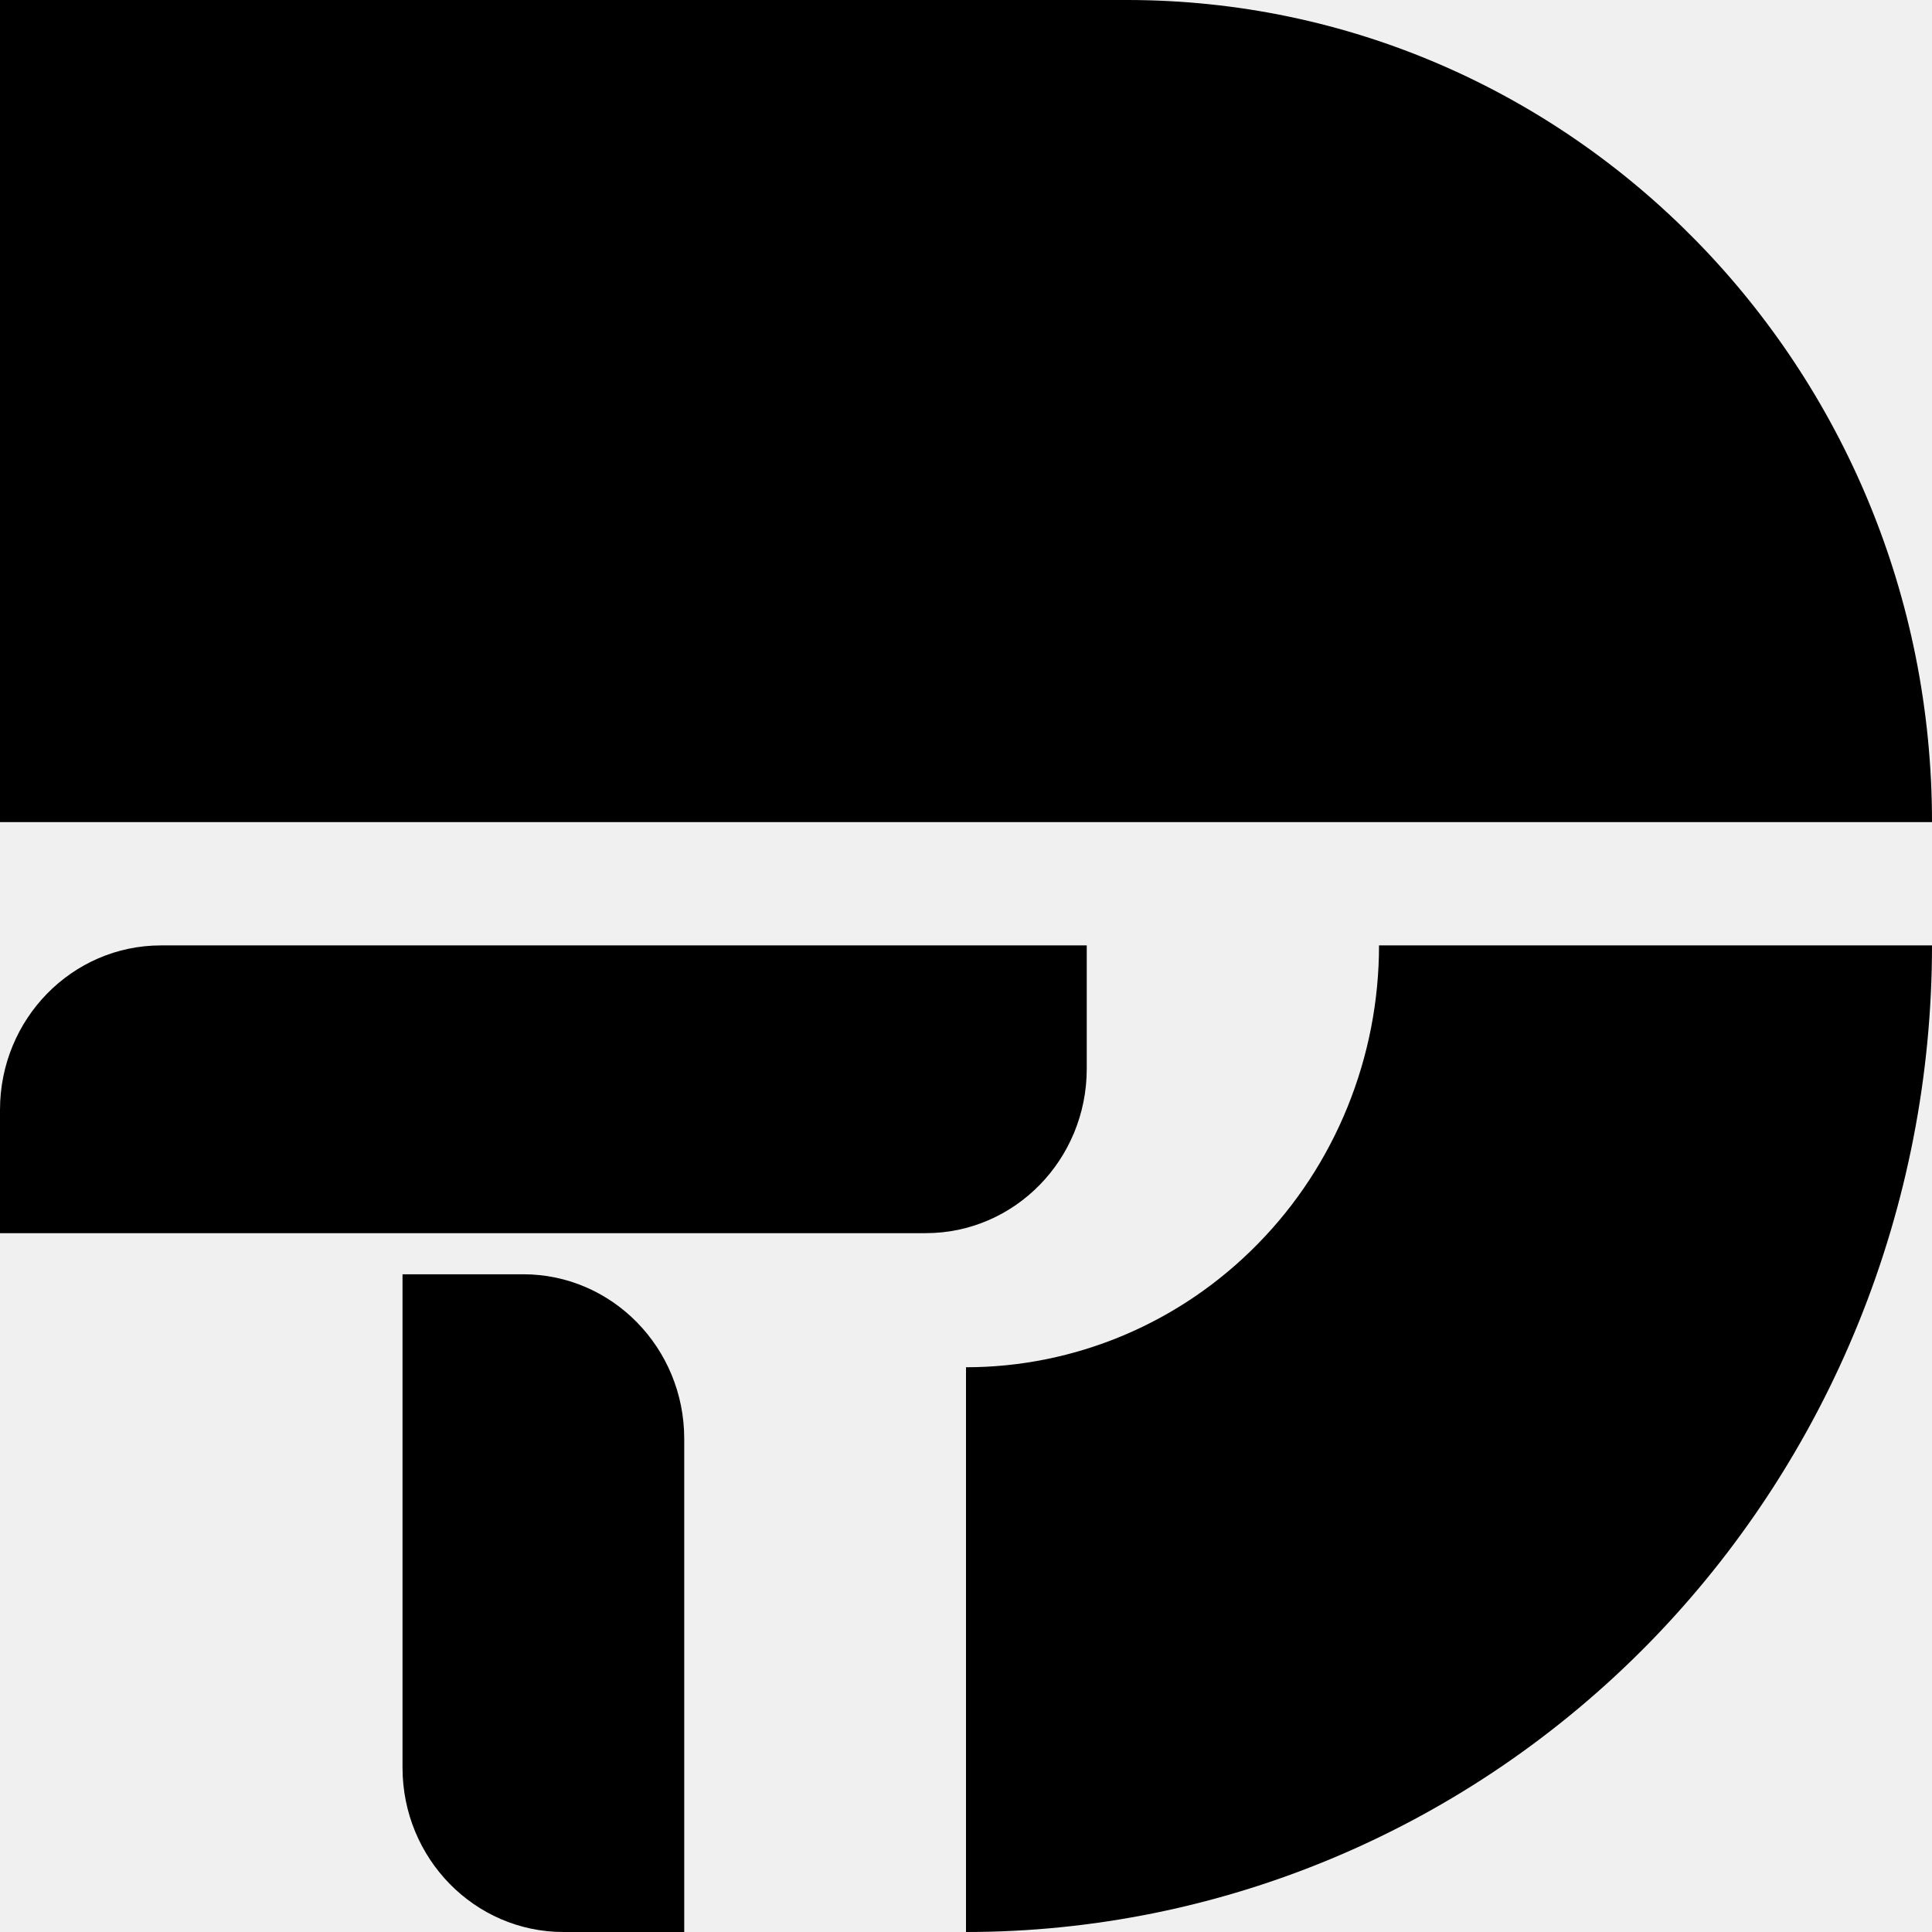
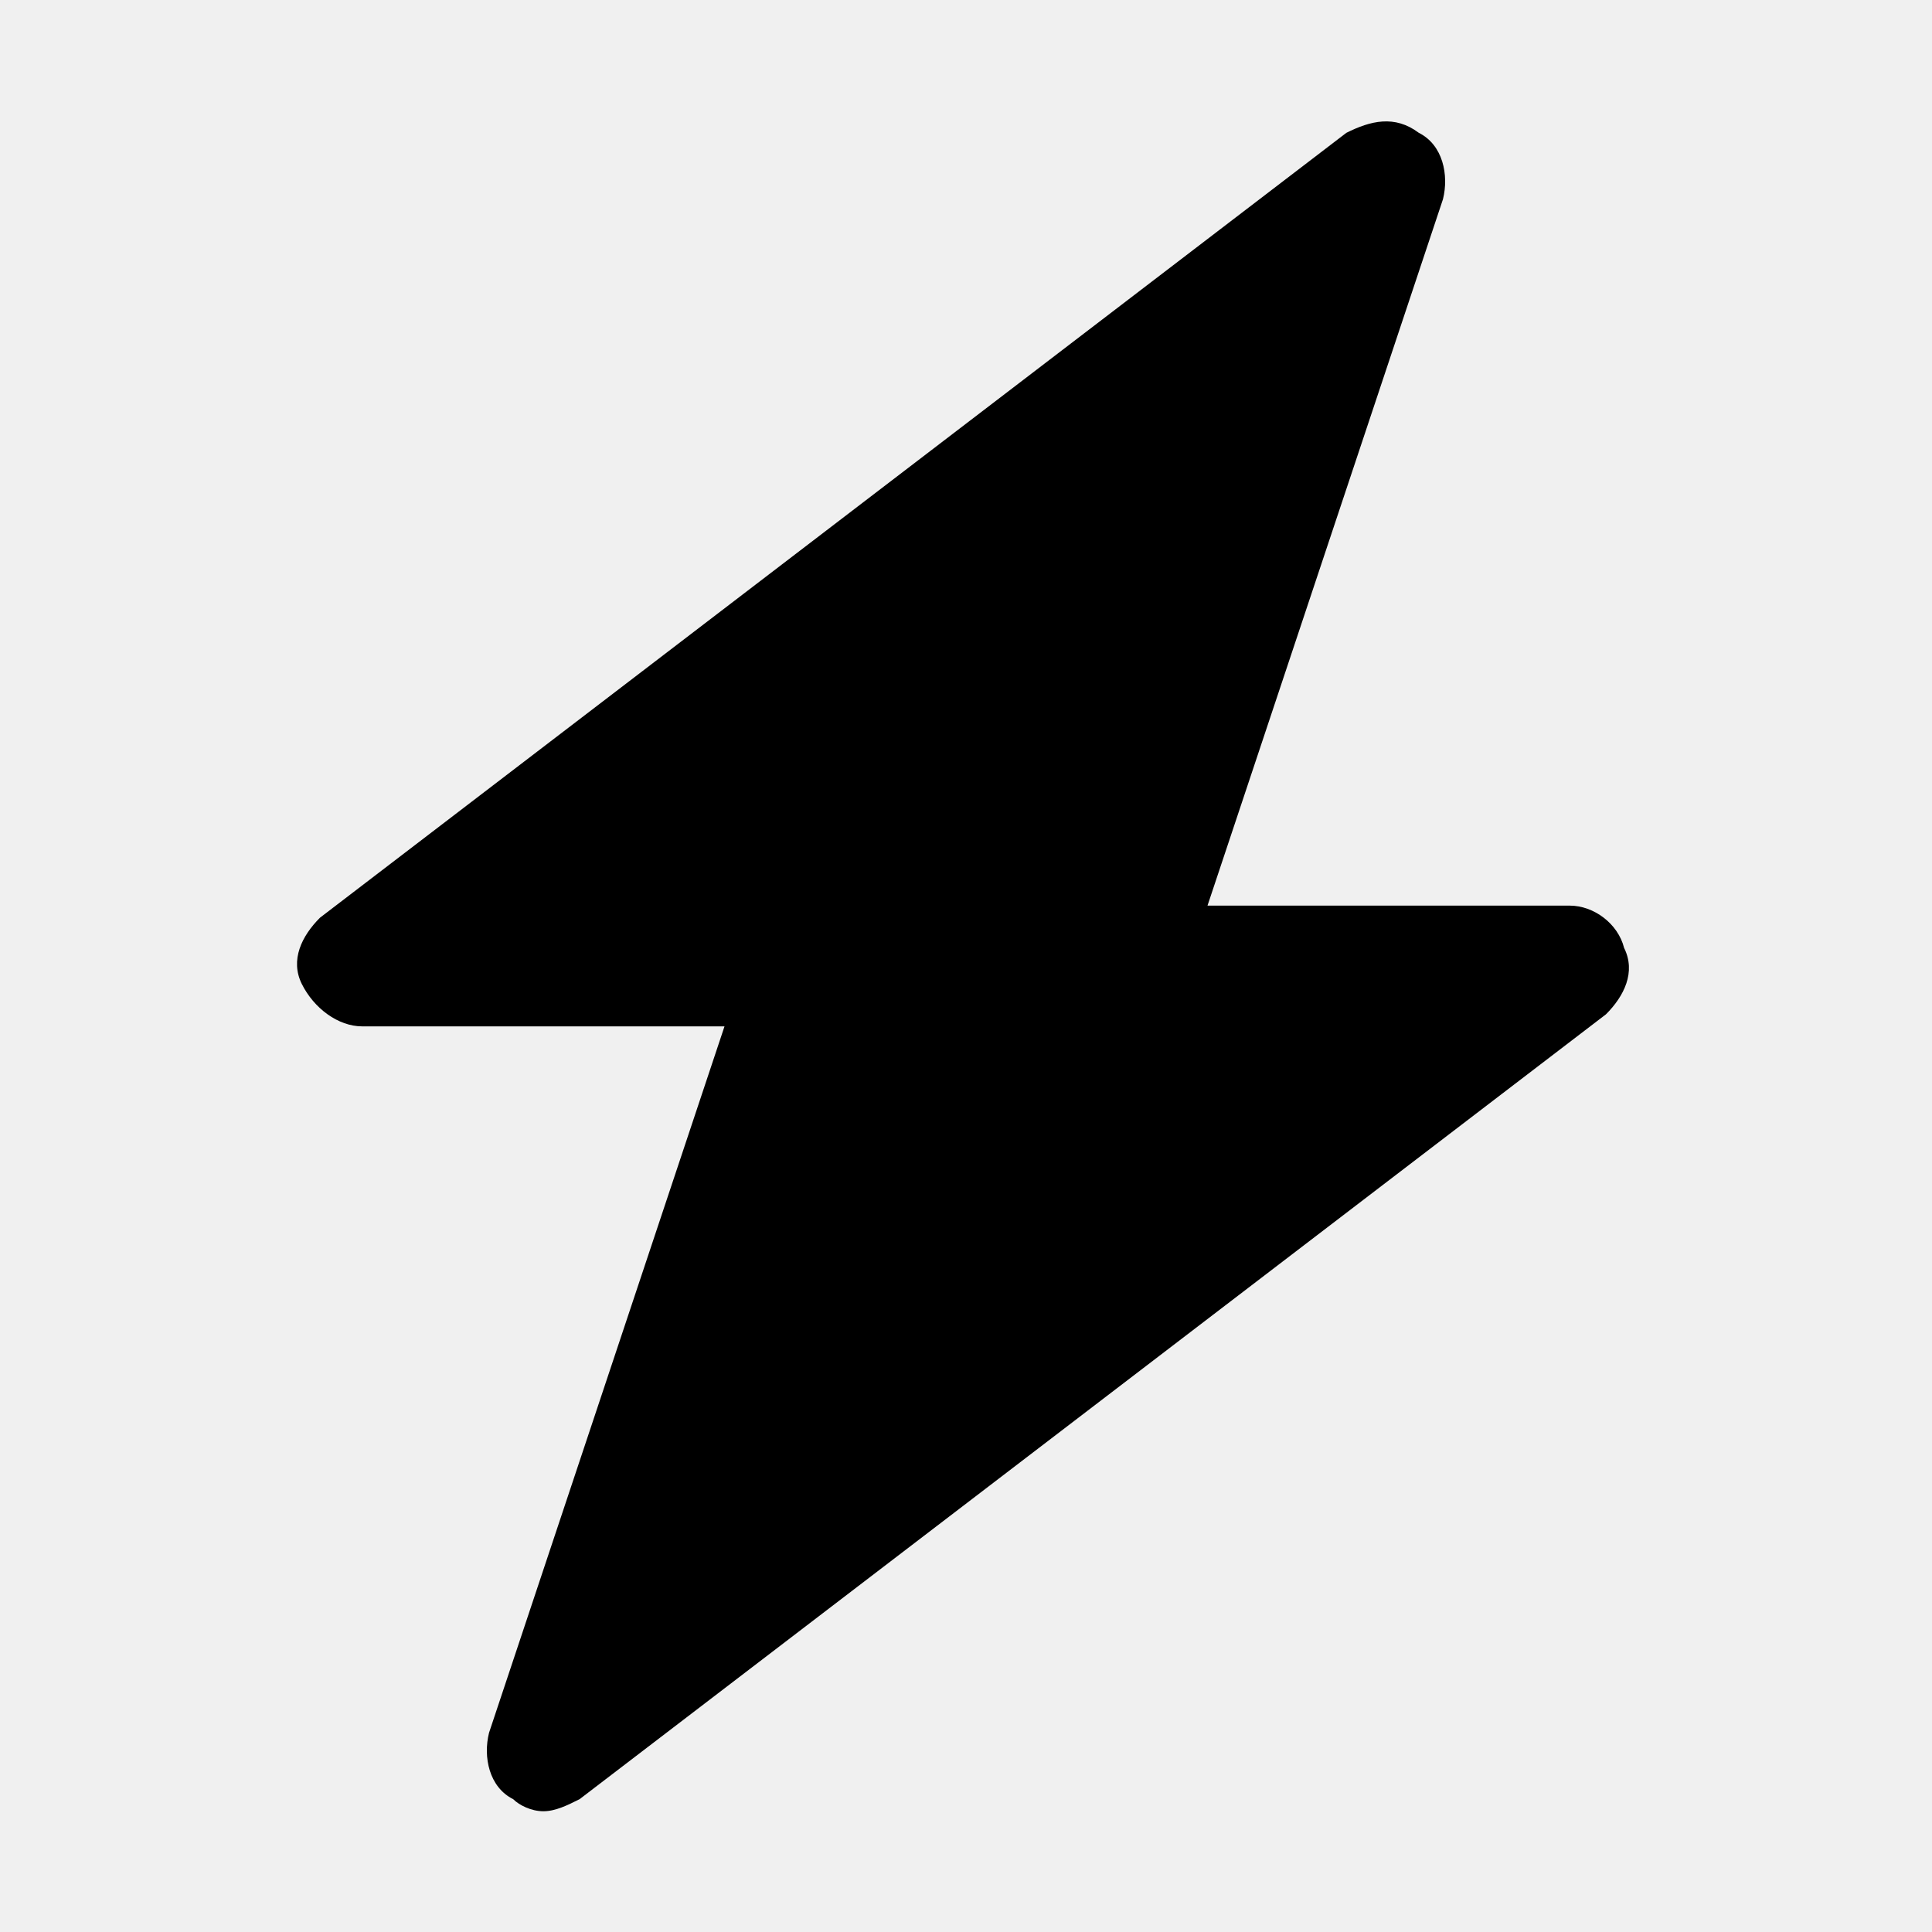
<svg xmlns="http://www.w3.org/2000/svg" viewBox="0 0 32 32" fill="none">
  <g clip-path="url(#clip0_3868_4519)">
-     <path d="M0 18.383C0 16.878 1.194 15.659 2.667 15.659H18V17.702C18 19.206 16.806 20.425 15.333 20.425H0V18.383Z" fill="currentColor" />
-     <path d="M9.333 32C7.861 32 6.667 30.781 6.667 29.277V21.106H8.667C10.139 21.106 11.333 22.326 11.333 23.83V32H9.333Z" fill="currentColor" />
-     <path d="M0 0H18.667C26.03 0 32 6.097 32 13.617H0V0Z" fill="currentColor" />
-     <path d="M16 32C18.101 32 20.182 31.577 22.123 30.756C24.064 29.935 25.828 28.731 27.314 27.214C28.799 25.696 29.978 23.895 30.782 21.912C31.586 19.93 32 17.805 32 15.659H22.841C22.841 16.577 22.664 17.485 22.32 18.333C21.977 19.18 21.473 19.951 20.837 20.599C20.202 21.248 19.448 21.763 18.618 22.114C17.788 22.465 16.898 22.646 16 22.646V32Z" fill="currentColor" />
+     <path d="M26.9,15.7C26.8,15.3,26.4,15,26,15h-6l3.9-11.7c0.1-0.4,0-0.9-0.4-1.1c-0.4-0.3-0.8-0.2-1.2,0l-17,13  c-0.3,0.3-0.5,0.7-0.3,1.1C5.2,16.7,5.6,17,6,17h6L8.1,28.7c-0.1,0.4,0,0.9,0.4,1.1C8.6,29.9,8.8,30,9,30c0.2,0,0.4-0.1,0.6-0.2  l17-13C26.9,16.5,27.1,16.1,26.9,15.7z" fill="currentColor" />
  </g>
  <defs>
    <clipPath id="clip0_3868_4519">
      <rect width="32" height="32" fill="white" />
    </clipPath>
  </defs>
</svg>
